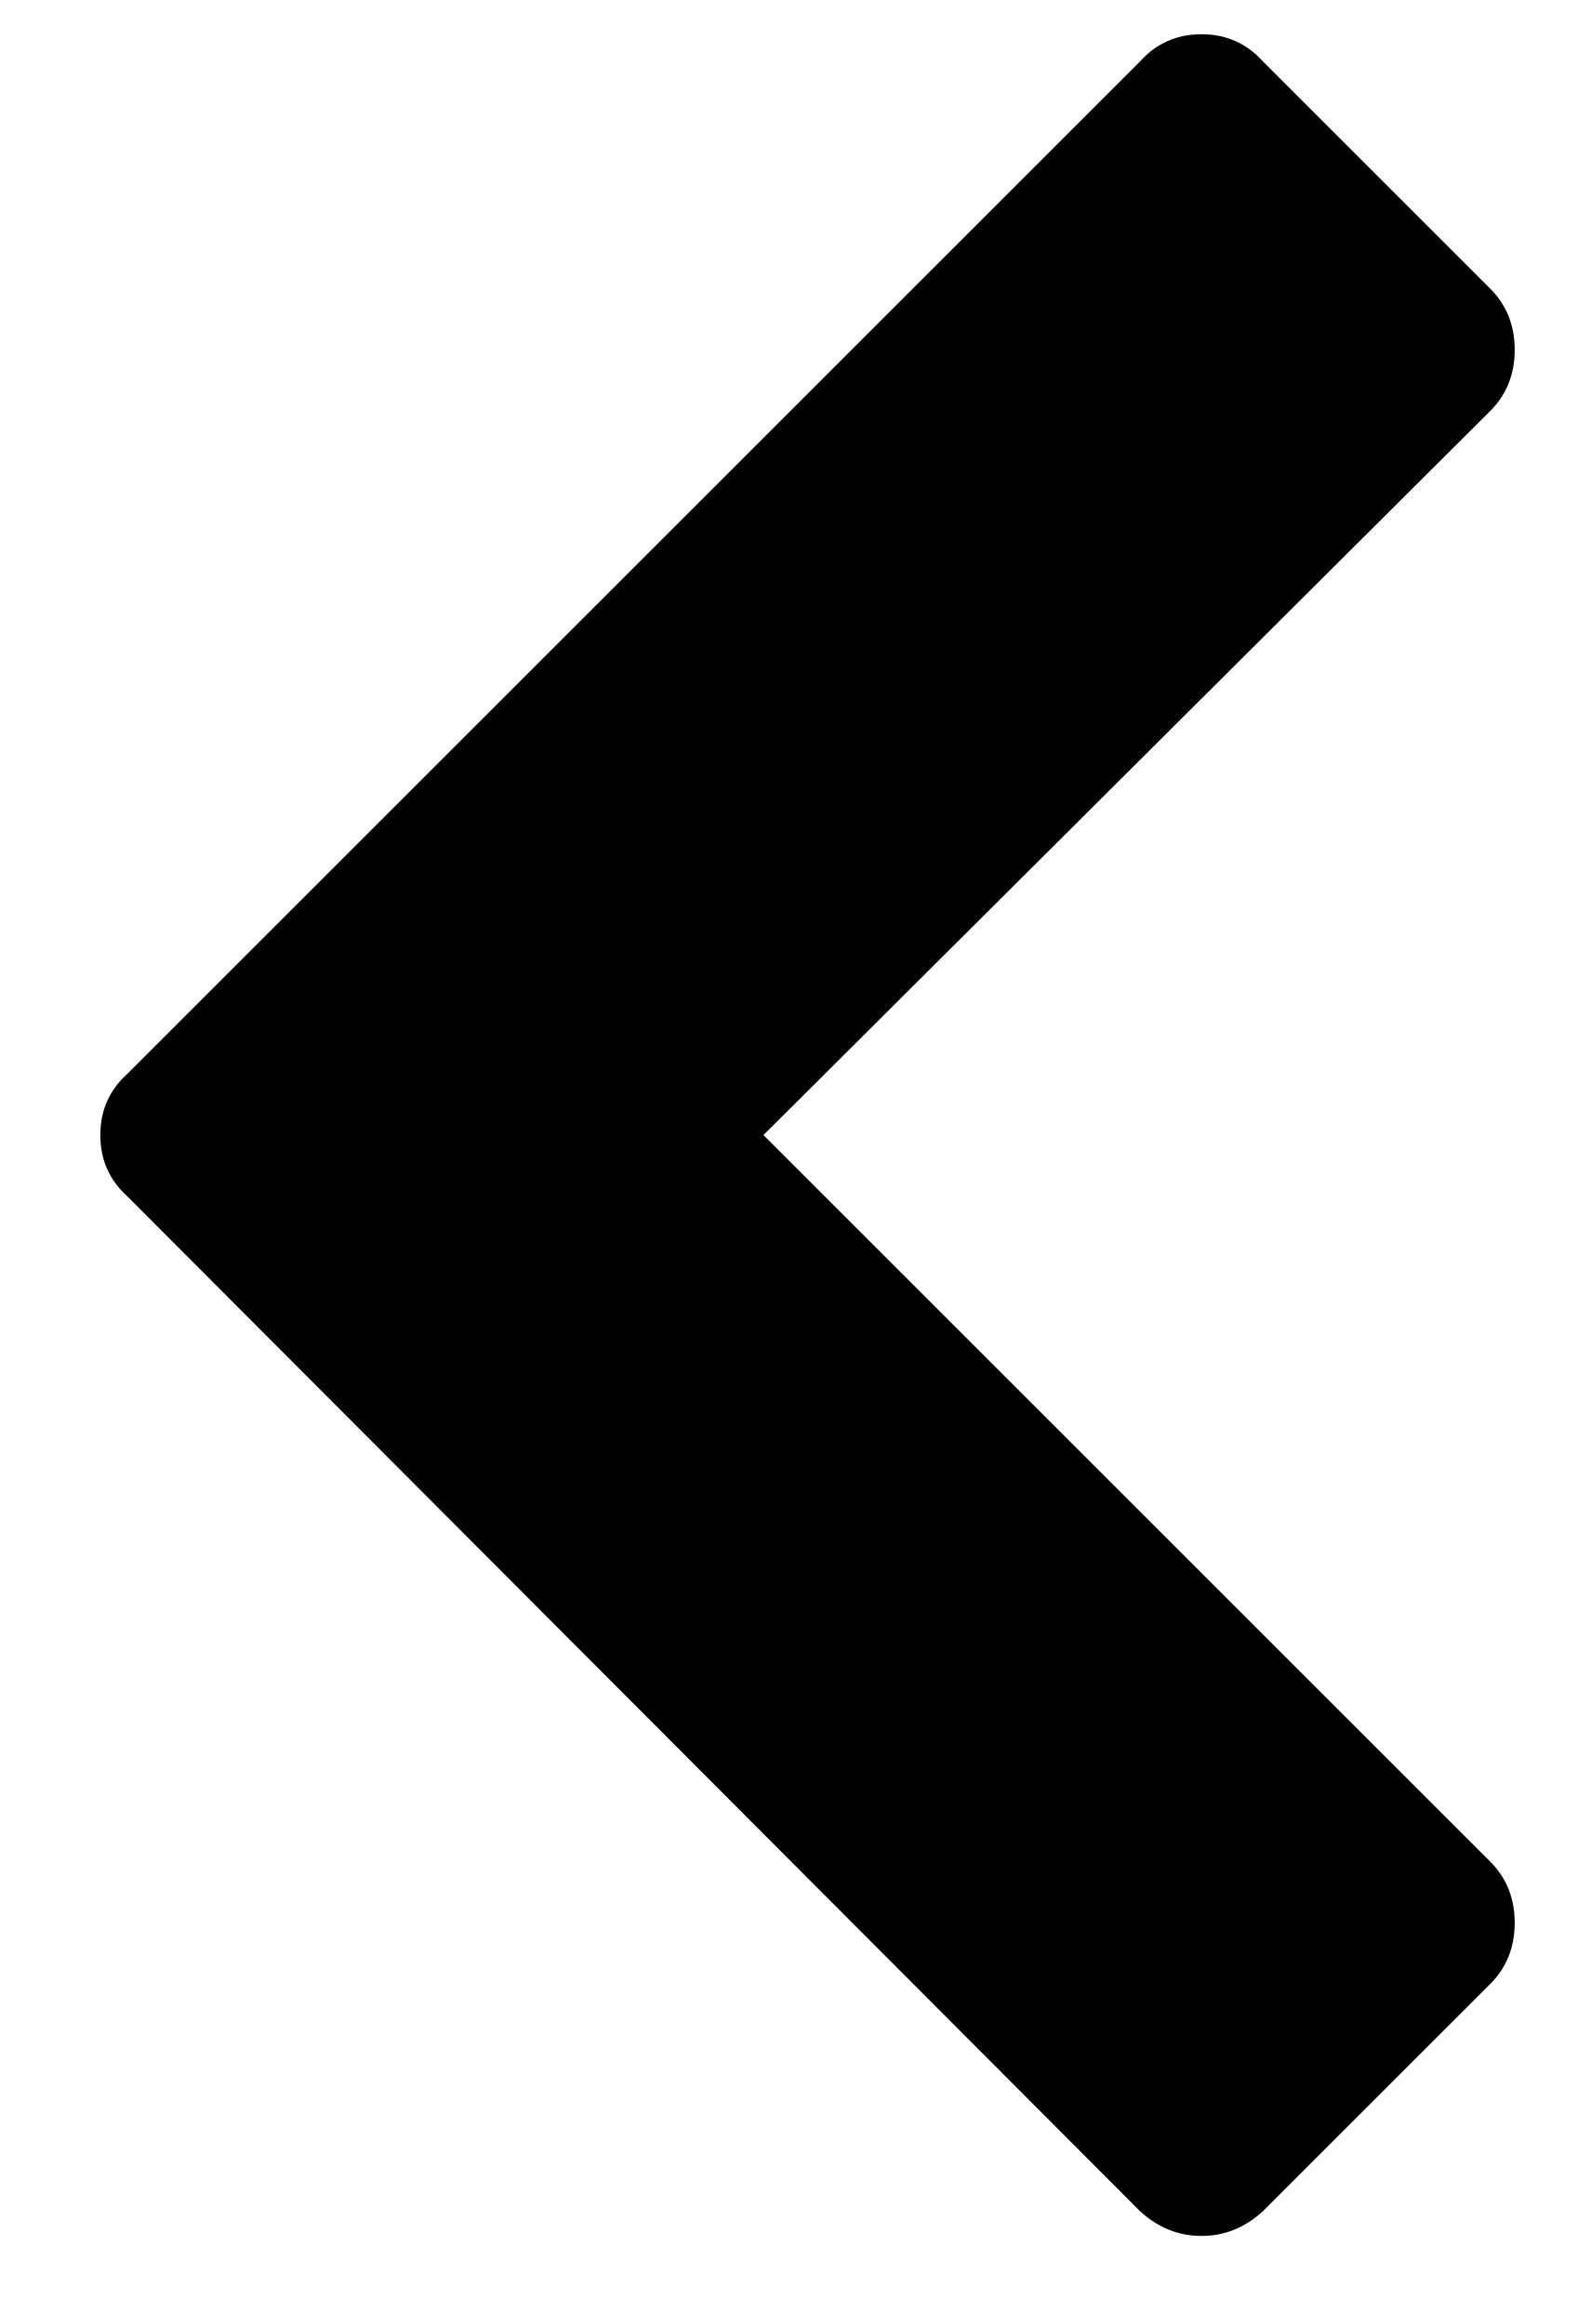
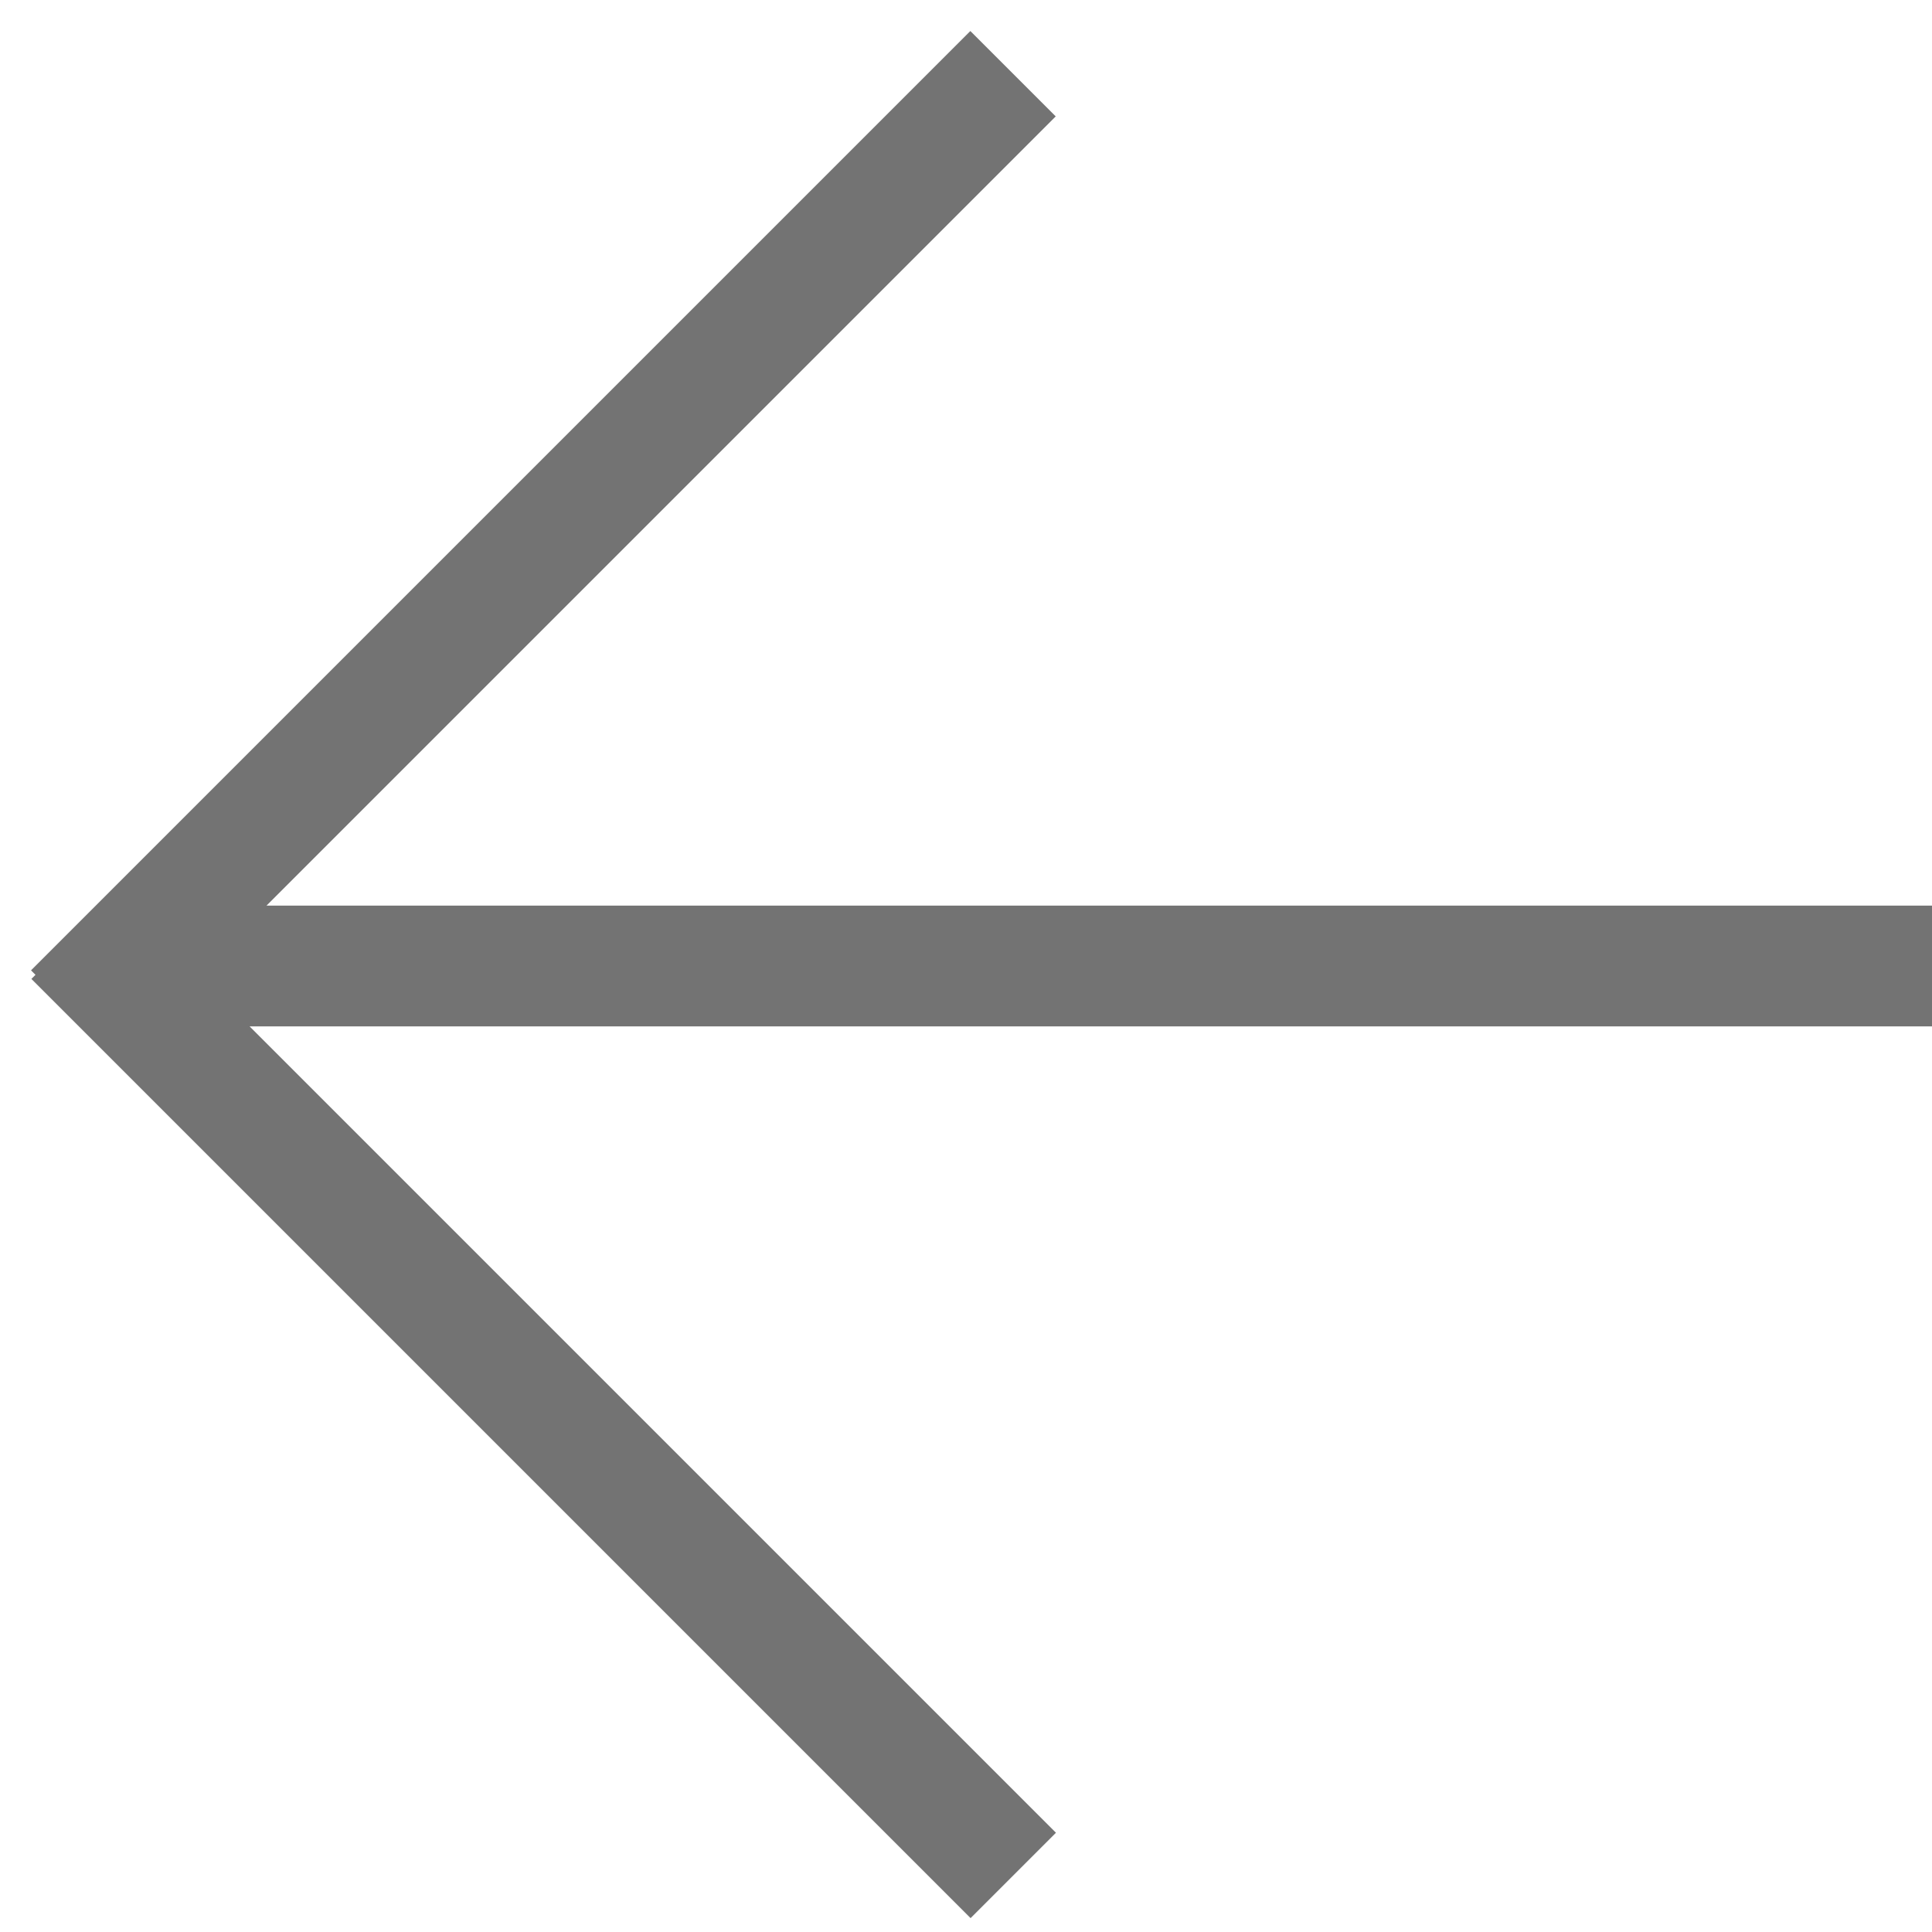
- <svg xmlns="http://www.w3.org/2000/svg" width="10px" viewBox="0 0 13 19" version="1.1">
+ <svg xmlns="http://www.w3.org/2000/svg" width="16px" height="16px" viewBox="0 0 16 16" version="1.1">
  <defs />
  <g id="Page-1" stroke="none" stroke-width="1" fill="none" fill-rule="evenodd">
-     <path d="M12.18,3.36 L6.24,9.28 L12.18,15.22 C12.313,15.353 12.38,15.52 12.38,15.72 C12.38,15.92 12.313,16.087 12.18,16.22 L10.32,18.08 C10.173,18.213 10.007,18.28 9.82,18.28 C9.633,18.28 9.467,18.213 9.32,18.08 L1.04,9.78 C0.893,9.647 0.82,9.48 0.82,9.28 C0.82,9.08 0.893,8.913 1.04,8.78 L9.32,0.5 C9.453,0.353 9.62,0.28 9.82,0.28 C10.02,0.28 10.187,0.353 10.32,0.5 L12.18,2.36 C12.313,2.493 12.38,2.66 12.38,2.86 C12.38,3.06 12.313,3.227 12.18,3.36 Z" id="left-open---fontello" fill="#000000" />
+     <path d="M2.207,7.5 L16,7.5 L16,8.5 L2.067,8.5 L8.745,15.178 L8.038,15.885 L0.26,8.107 L0.294,8.073 L0.257,8.036 L8.036,0.257 L8.743,0.964 L2.207,7.5 Z" id="Combined-Shape" fill="#737373" fill-rule="nonzero" />
  </g>
</svg>
